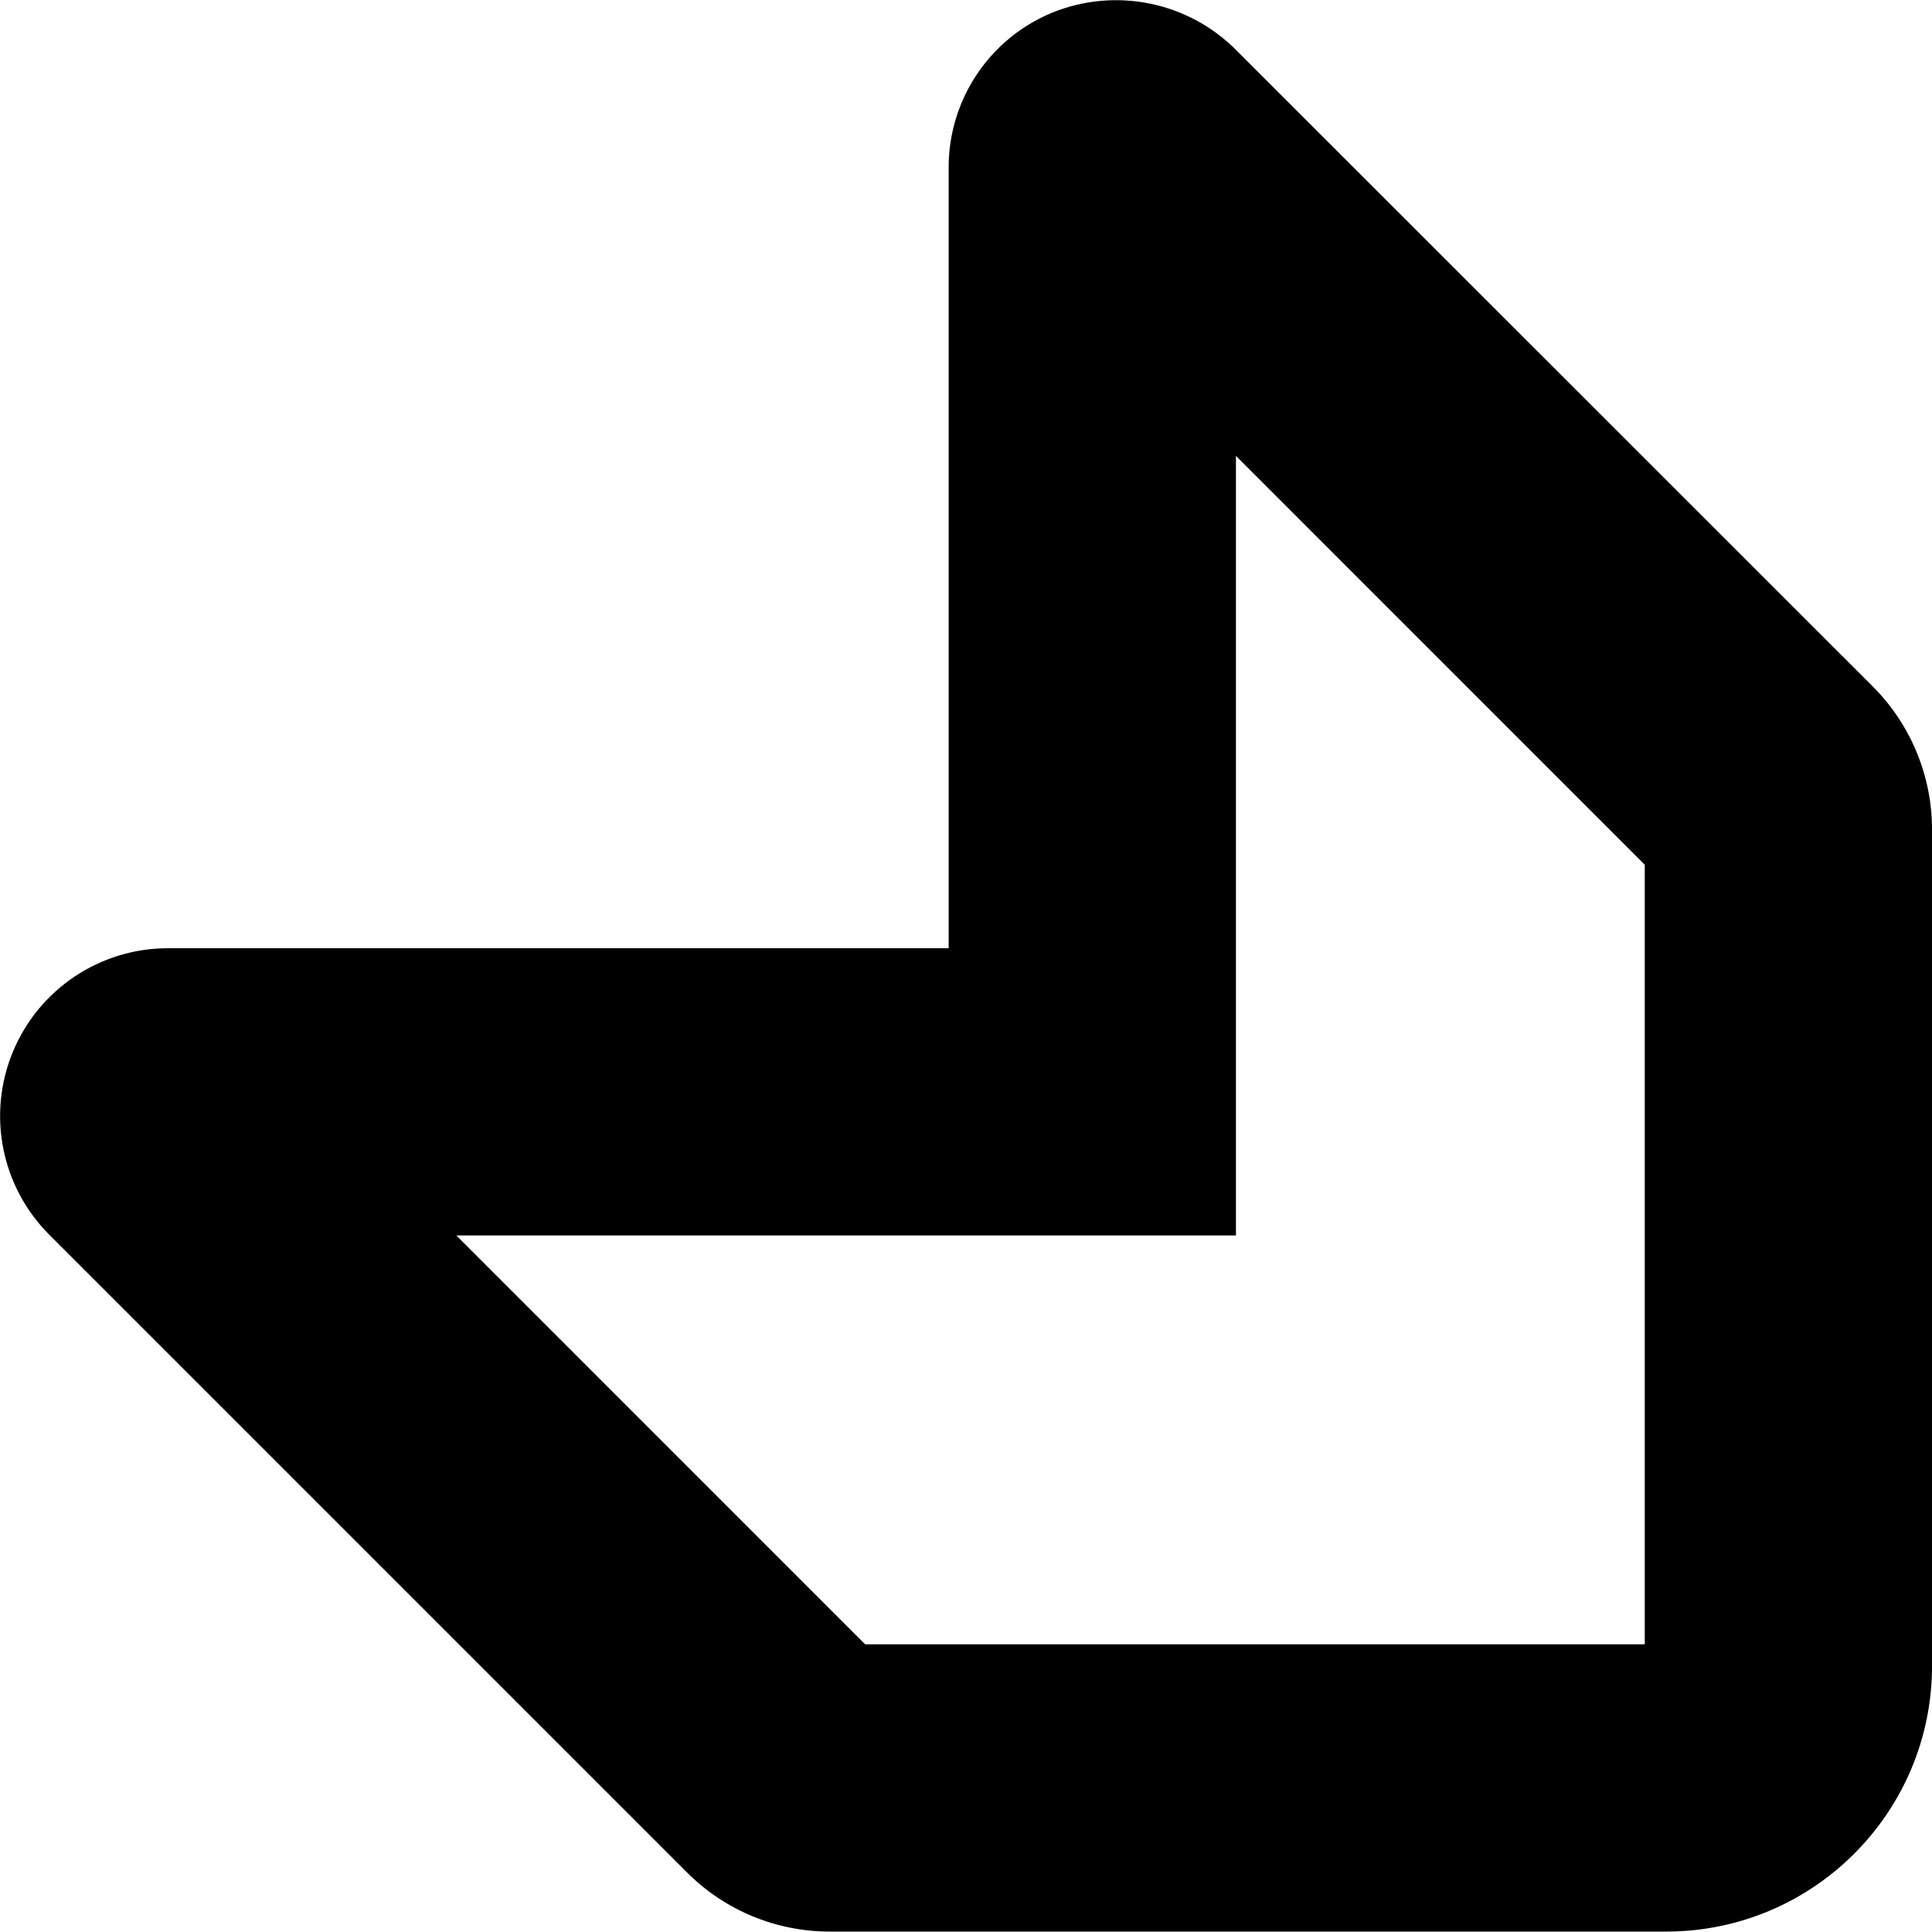
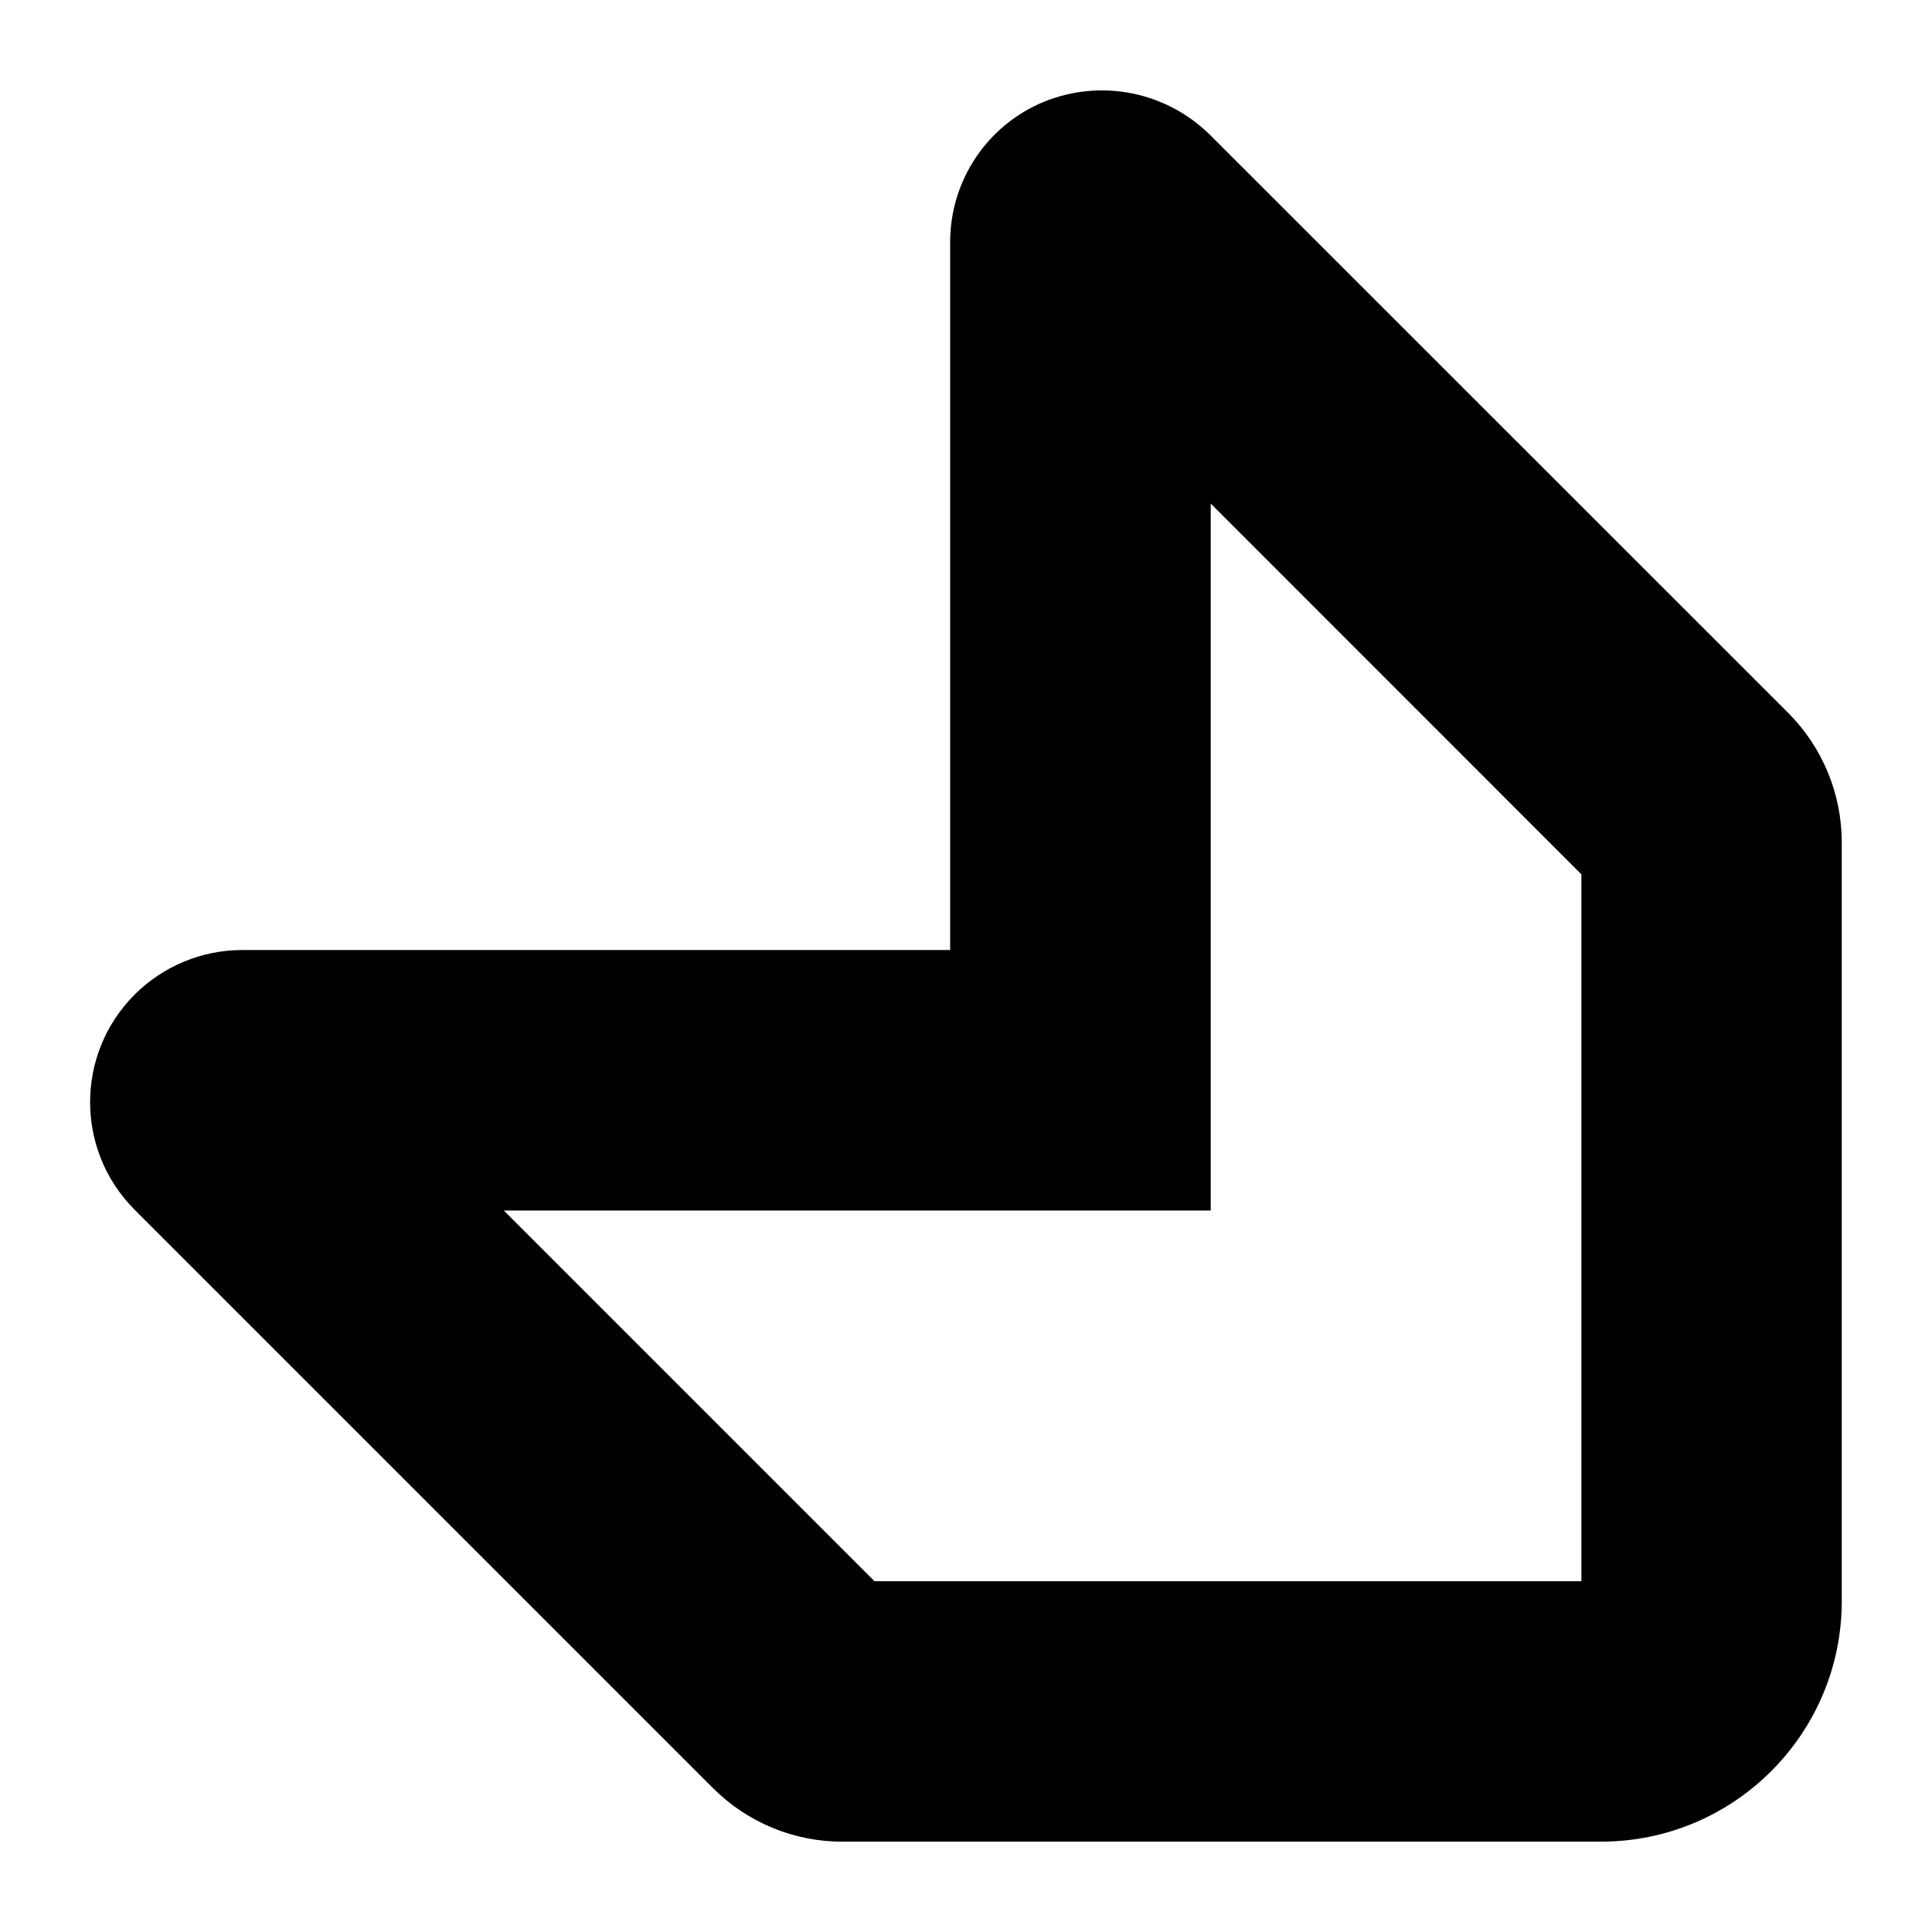
- <svg xmlns="http://www.w3.org/2000/svg" viewBox="0 0 449.57 449.47">
-   <path d="M413,475.08H218.36a46.88,46.88,0,0,1-33.44-13.86L36.62,312.92a39.05,39.05,0,0,1,27.6-66.66H245.91V64.56a38.92,38.92,0,0,1,24.08-36A39.47,39.47,0,0,1,312.55,37L460.9,185.3a47.12,47.12,0,0,1,13.84,33.44V413.3A61.85,61.85,0,0,1,413,475.08ZM226.48,408.24H407.89V226.83l-95.13-95.14V313.1H131.35Z" transform="translate(-25.16 -25.61)" />
+ <svg xmlns="http://www.w3.org/2000/svg" version="1.1" id="Layer_1" x="0px" y="0px" viewBox="0 0 1792 1792" style="enable-background:new 0 0 1792 1792;" xml:space="preserve">
+   <path d="M1485.3,1708.2H781.8c-45.4,0.2-88.9-17.9-120.9-50.1l-536-536c-55.1-55.1-55.1-144.5,0-199.6  c26.5-26.4,62.3-41.3,99.7-41.3h656.7V224.5c0-57,34.3-108.4,87-130.1c52.8-21.5,113.2-9.5,153.8,30.5l536.2,536  c32.1,32,50.1,75.5,50,120.9v703.2C1708.3,1608.1,1608.5,1708,1485.3,1708.2z M811.1,1466.6h655.7V811L1123,467.1v655.7H467.3  L811.1,1466.6z" />
</svg>
